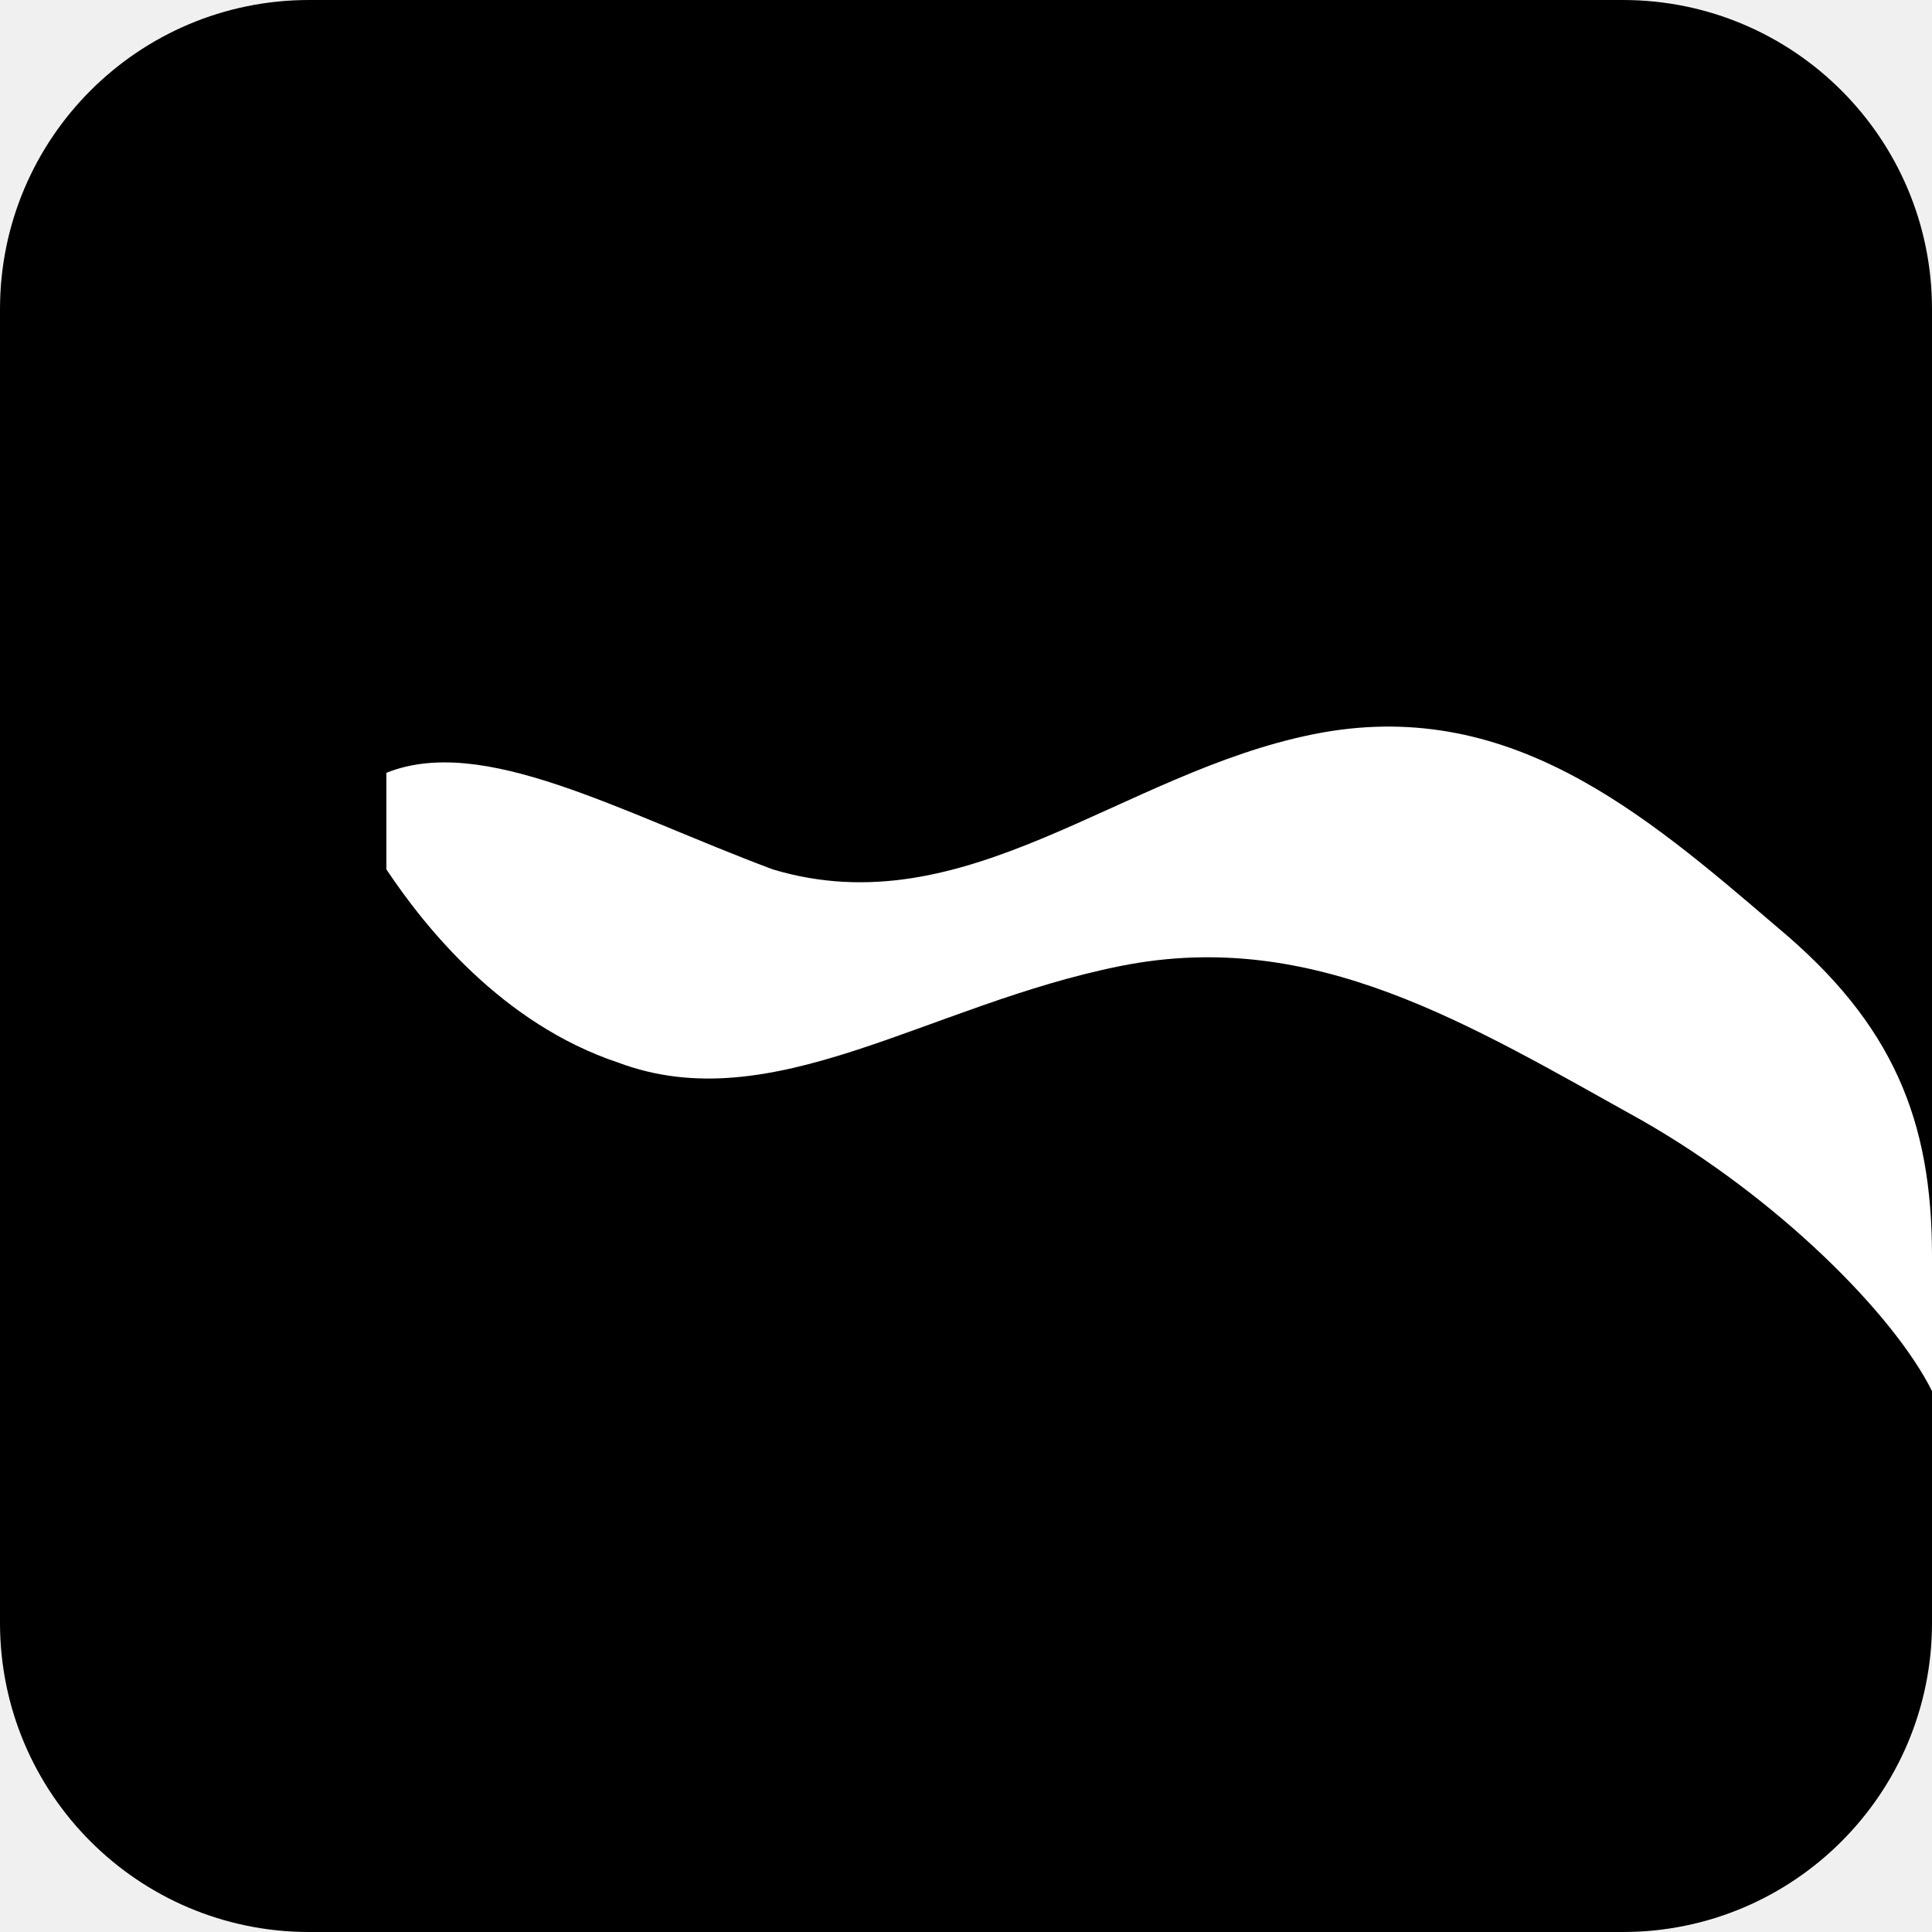
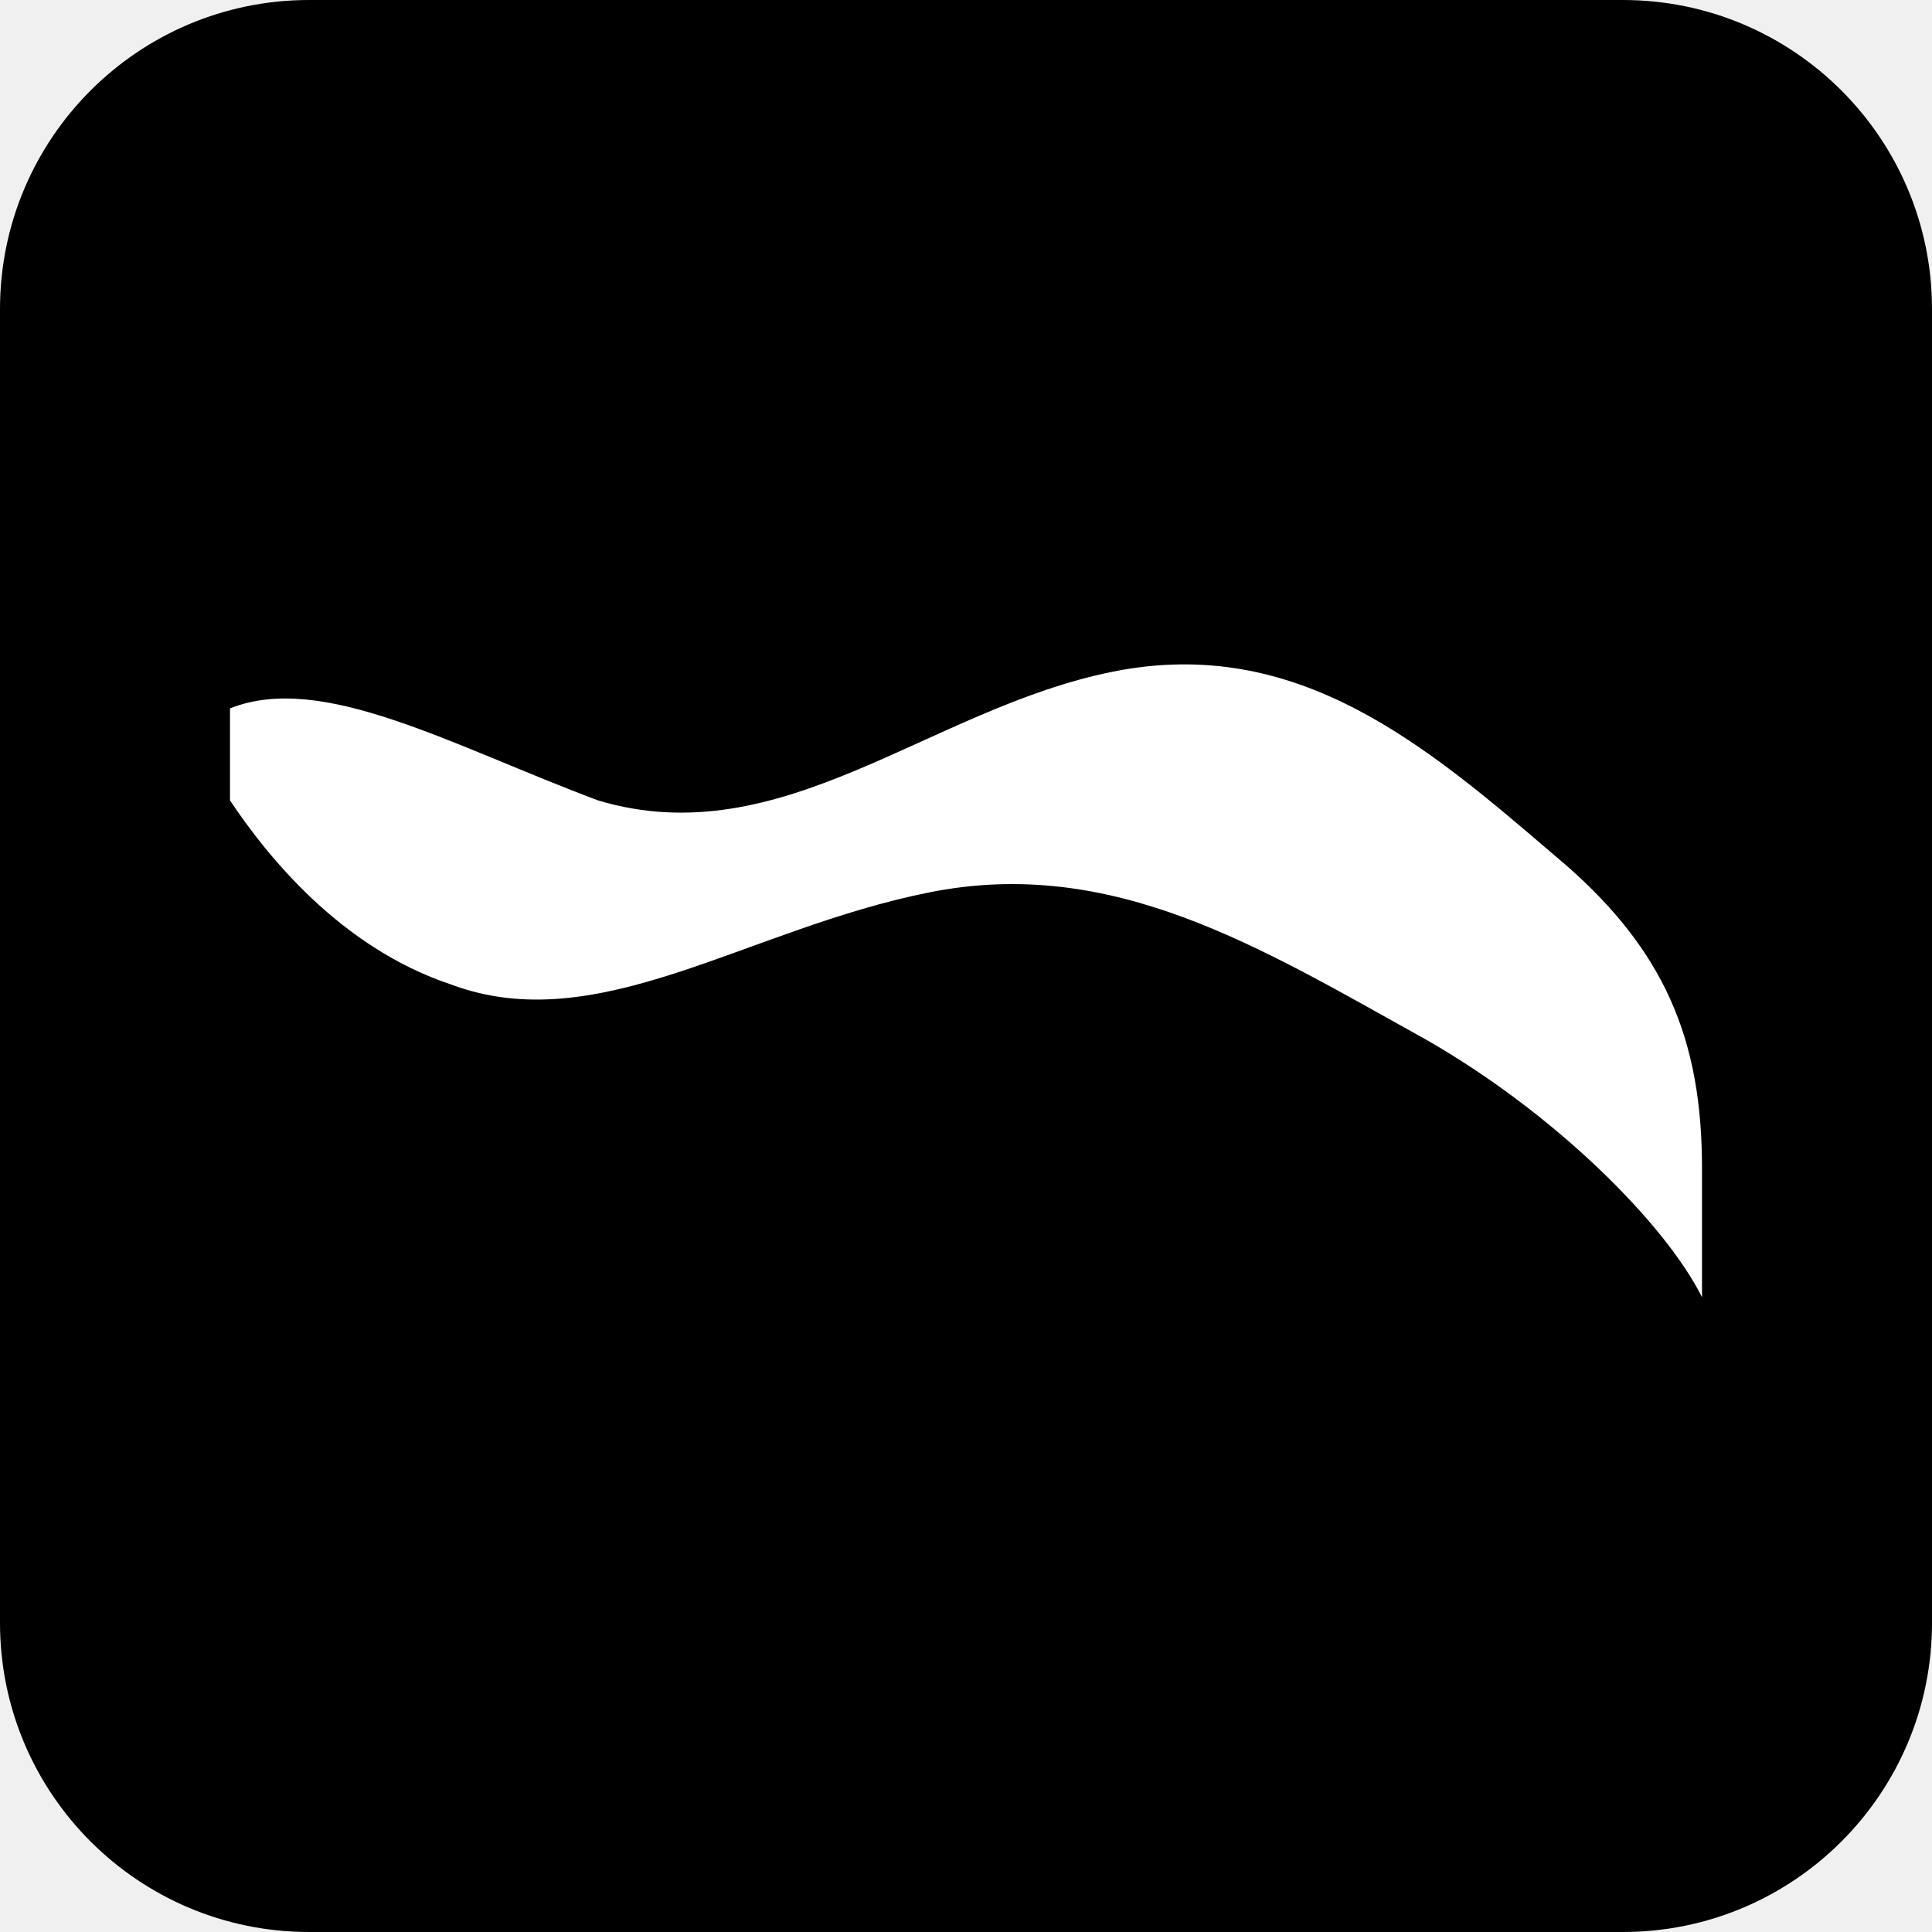
<svg xmlns="http://www.w3.org/2000/svg" viewBox="0 0 100 100">
  <rect width="100" height="100" rx="16" fill="#000000" />
-   <path d="M20 50c5-2 12 2 20 5 10 3 18-5 28-7 10-2 17 4 24 10 6 5 8 10 8 17l0 7c-2-4-8-10-15-14-9-5-17-10-27-8-10 2-18 8-26 5-6-2-10-7-12-10z" fill="#FFFFFF" transform="translate(0, -10)" />
+   <svg x="10" y="18" width="80" height="64" viewBox="-2 10 84 48">
+     <path d="M0 20c5-2 12 2 20 5 10 3 18-5 28-7 10-2 17 4 24 10 6 5 8 10 8 17l0 7c-2-4-8-10-15-14-9-5-17-10-27-8-10 2-18 8-26 5-6-2-10-7-12-10z" fill="#FFFFFF" />
+   </svg>
</svg>
